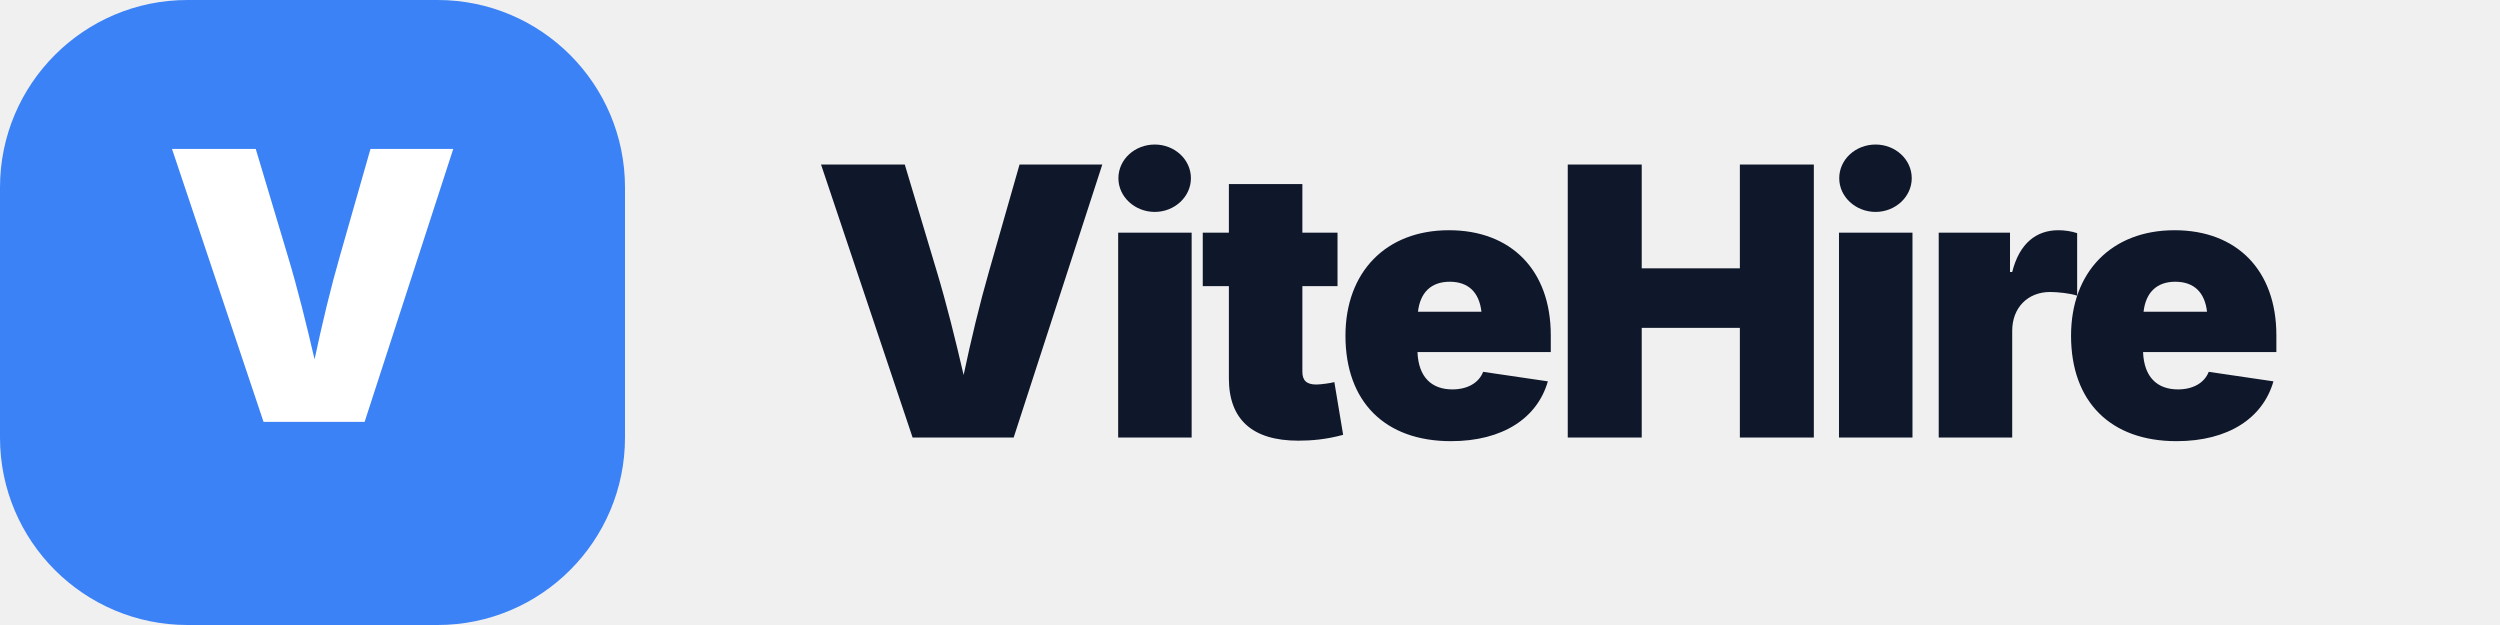
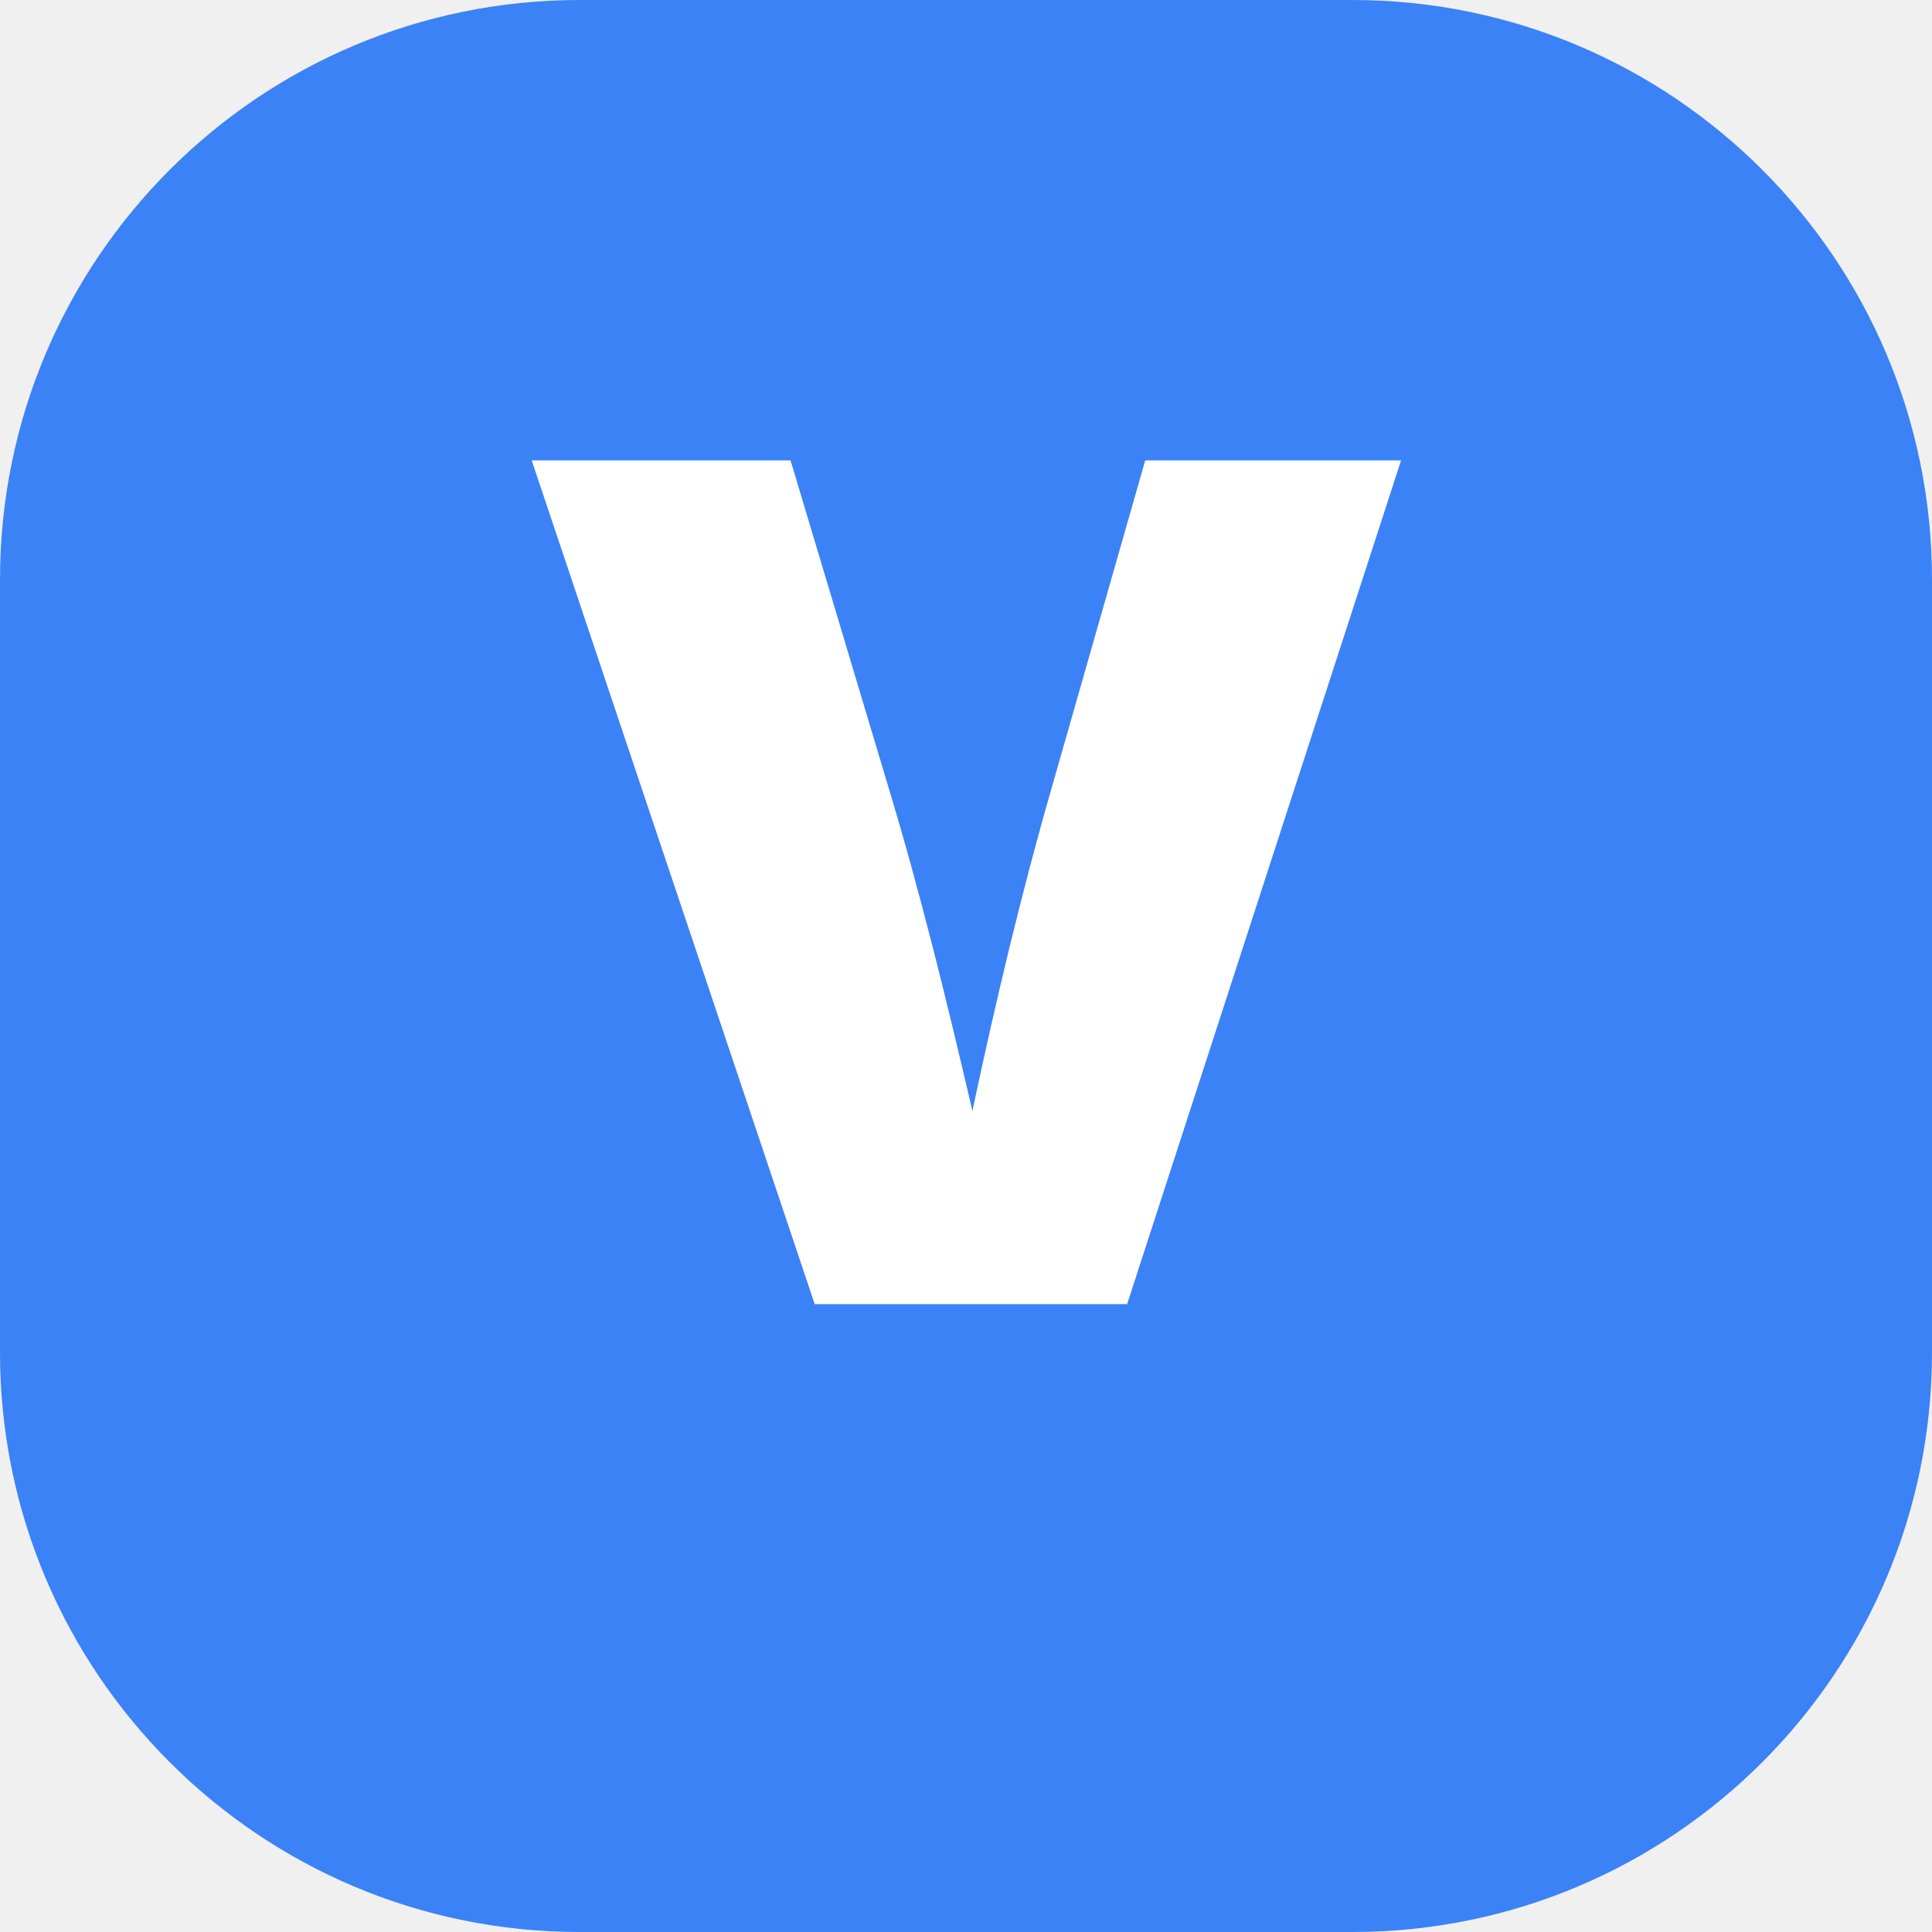
- <svg xmlns="http://www.w3.org/2000/svg" width="160" height="40" viewBox="0 0 160 40" fill="none">
+ <svg xmlns="http://www.w3.org/2000/svg" width="40" height="40" viewBox="0 0 40 40" fill="none">
  <rect width="40" height="40" rx="12" fill="#3B82F6" />
  <text x="20" y="27" text-anchor="middle" fill="white" style="font-family: 'Outfit', 'Inter', sans-serif; font-weight: 900; font-size: 24px;">V</text>
-   <text x="52" y="28" fill="#0F172A" style="font-family: 'Outfit', 'Inter', sans-serif; font-weight: 900; font-size: 24px; letter-spacing: -0.03em;">ViteHire</text>
</svg>
